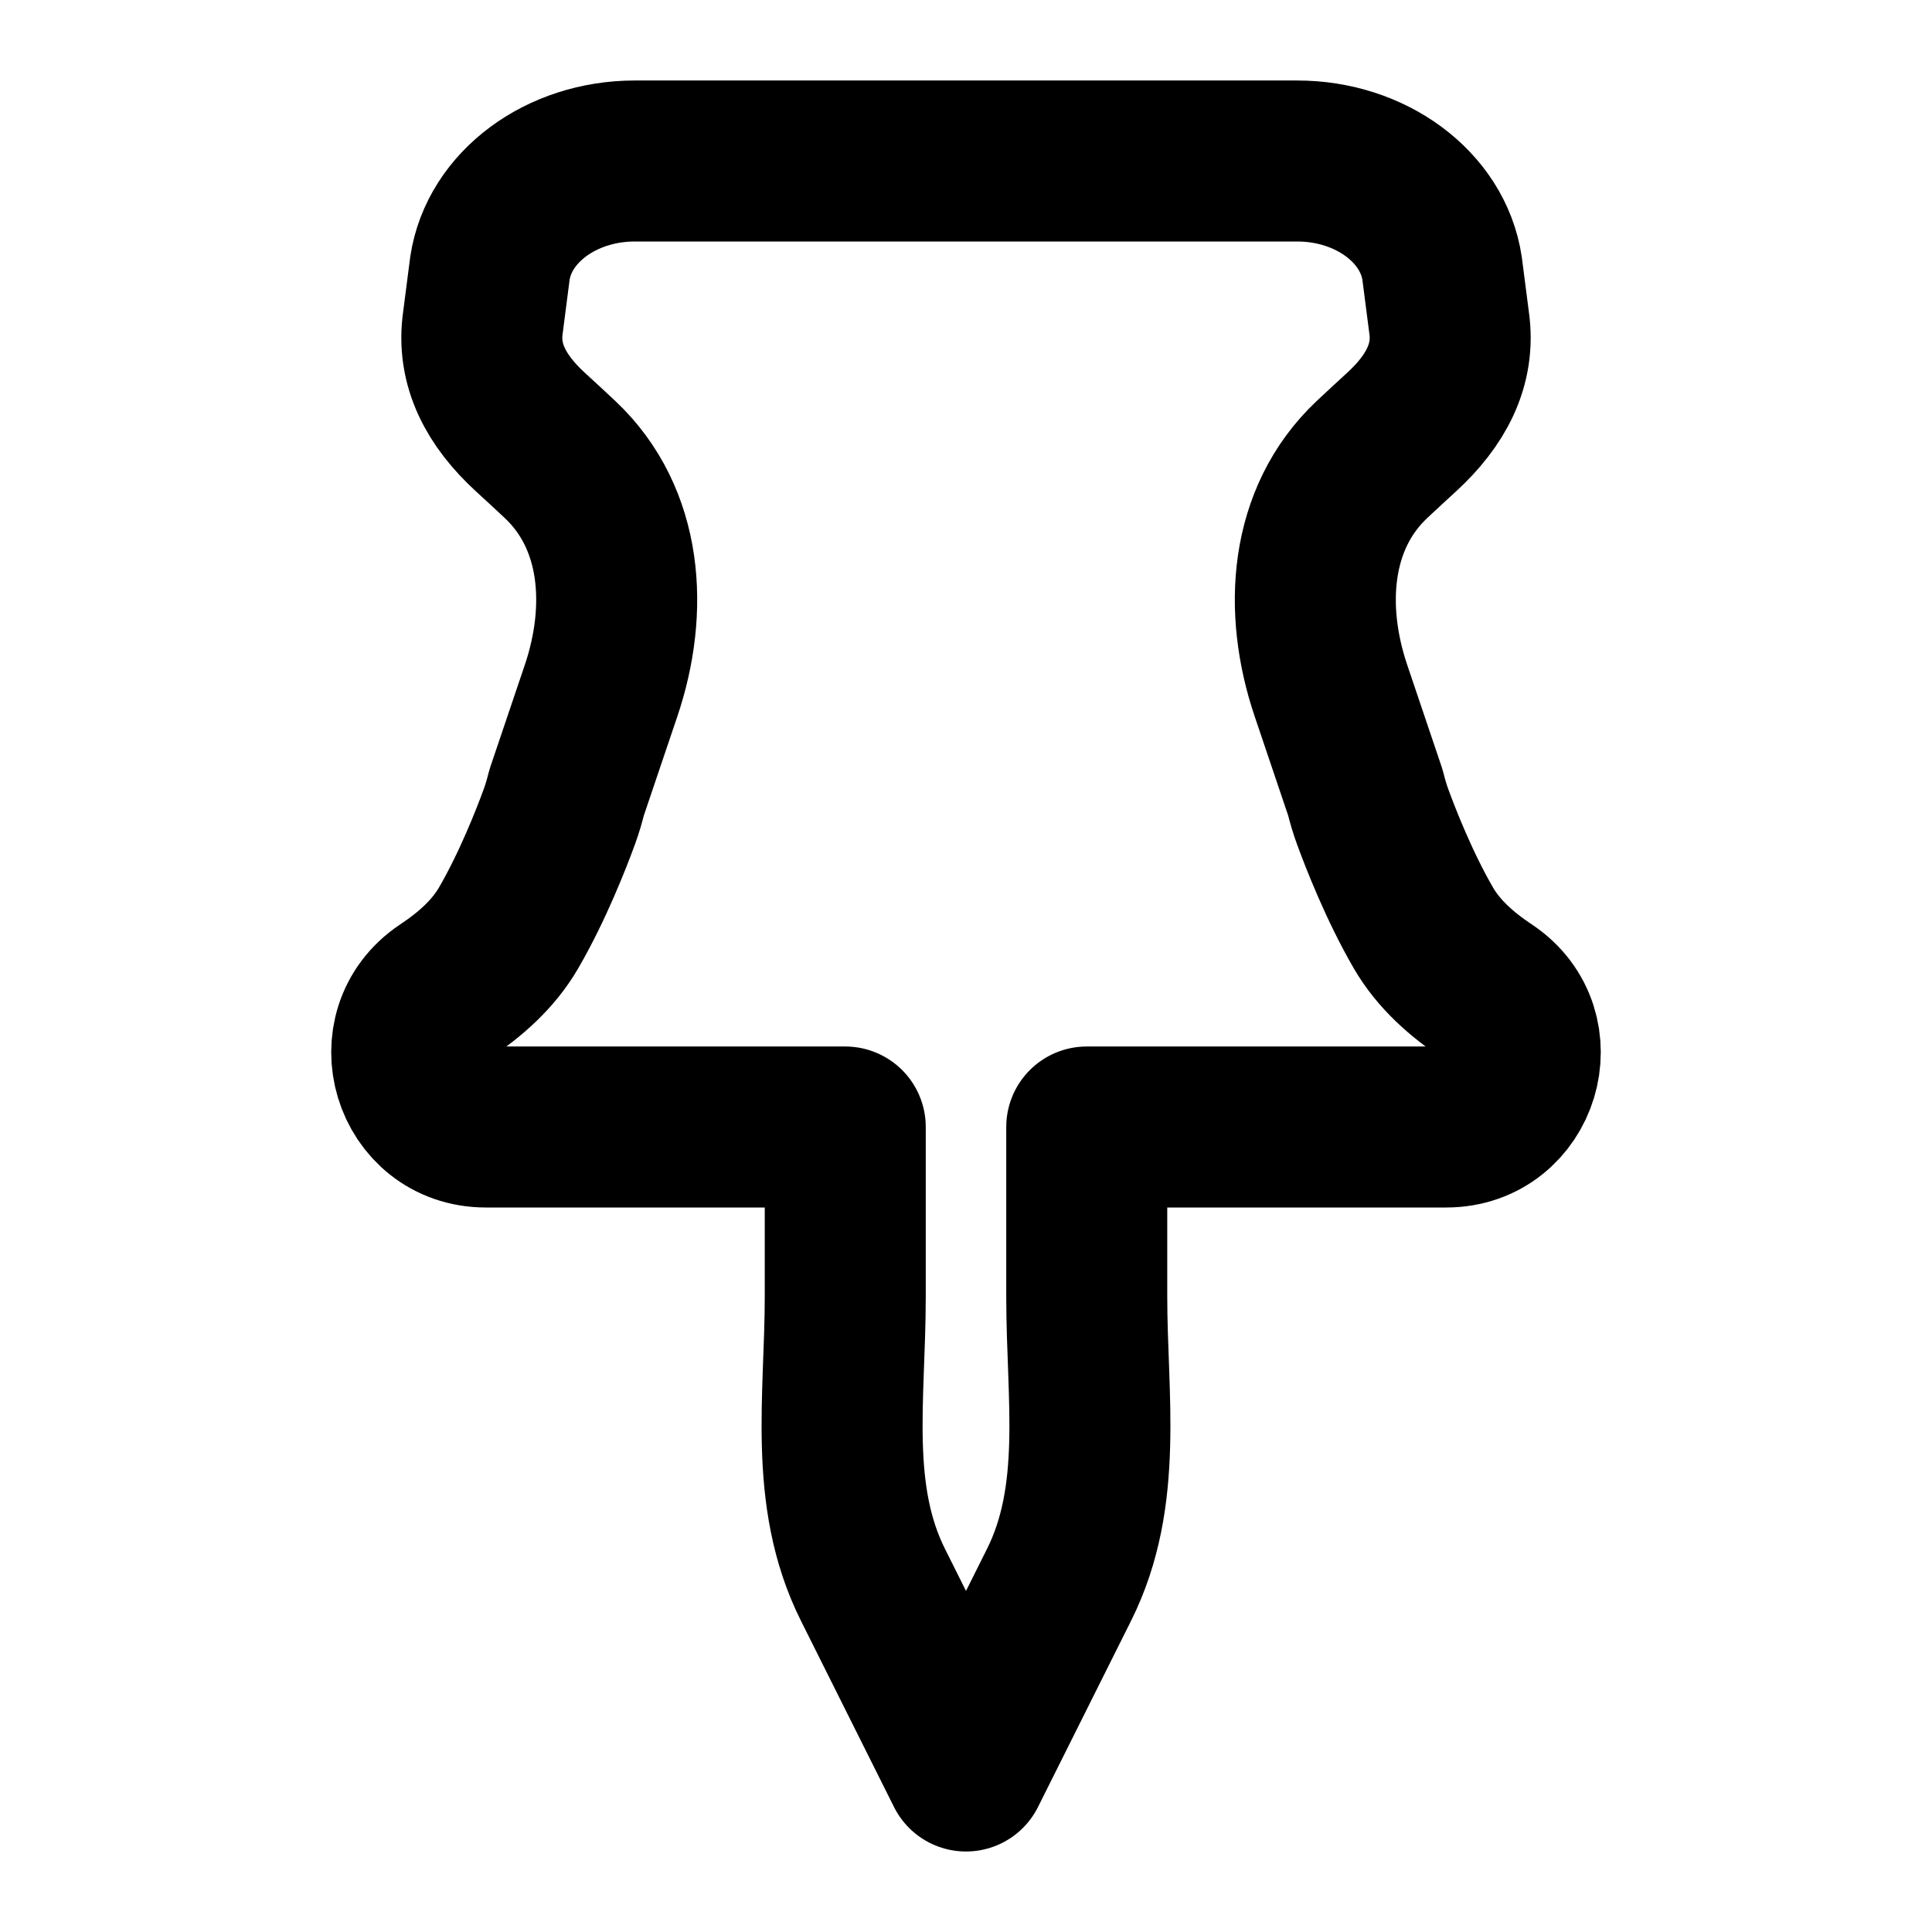
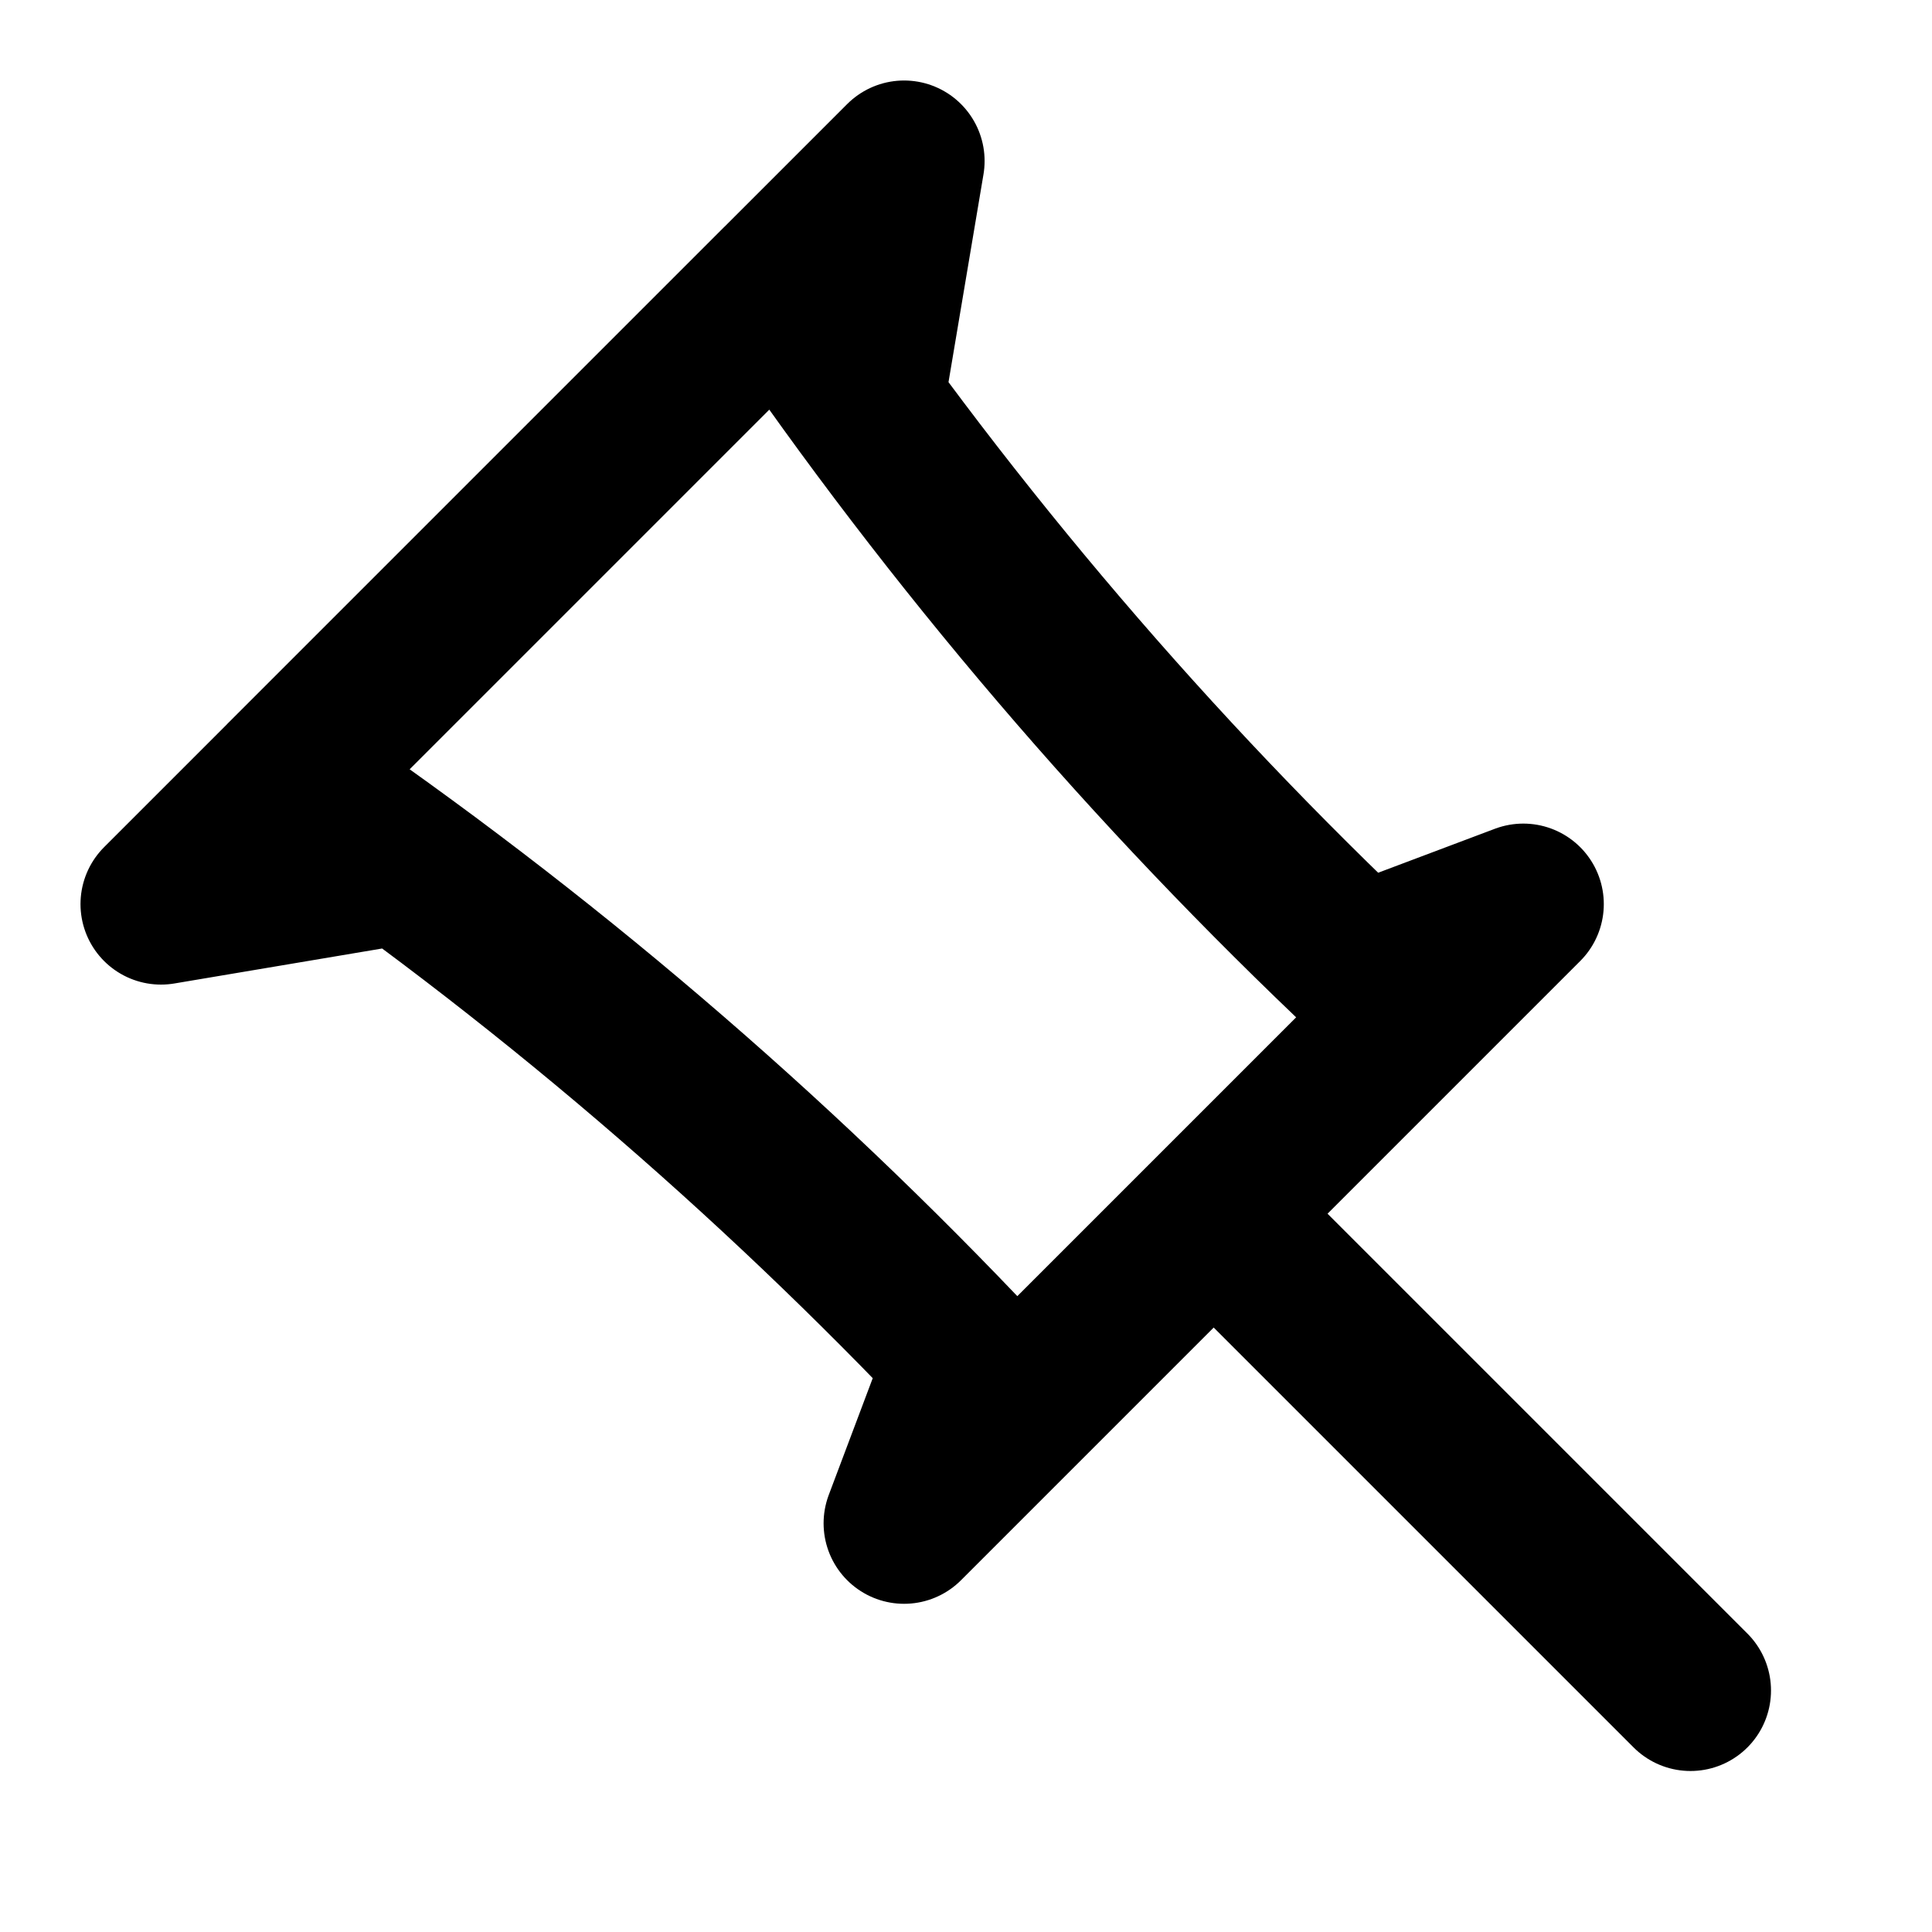
<svg xmlns="http://www.w3.org/2000/svg" width="24" height="24" viewBox="0 0 24 24" fill="none">
-   <path d="M16.115 2H7.885C6.971 2 6.2 2.572 6.086 3.333L6 4C5.92 4.539 6.174 4.985 6.584 5.363C6.709 5.478 6.835 5.593 6.959 5.71C7.735 6.442 7.808 7.568 7.467 8.579L7.038 9.848C7.013 9.949 6.984 10.049 6.948 10.147C6.849 10.417 6.618 11.01 6.318 11.527C6.128 11.854 5.84 12.107 5.525 12.316C4.769 12.821 5.126 14 6.035 14L10.5 14V16.111C10.5 17.353 10.289 18.578 10.845 19.689L12 22L13.155 19.689C13.711 18.578 13.5 17.353 13.5 16.111V14L17.965 14C18.874 14 19.231 12.821 18.475 12.316C18.16 12.107 17.872 11.854 17.682 11.527C17.382 11.01 17.151 10.417 17.052 10.147C17.016 10.049 16.987 9.949 16.962 9.848L16.533 8.578C16.192 7.568 16.266 6.442 17.041 5.71C17.165 5.593 17.291 5.478 17.416 5.363C17.826 4.985 18.08 4.539 18 4L17.914 3.333C17.8 2.572 17.029 2 16.115 2Z" stroke="black" stroke-width="2" stroke-linecap="round" stroke-linejoin="round" />
+   <path d="M5 10.726L2 11.231L11.231 2L10.726 5M12 16.881L11.231 18.923L18.923 11.231L16.881 12M15.077 15.077L21 21M3.538 9.692L9.692 3.538L9.928 3.879C12.072 6.976 14.545 9.832 17.304 12.397L17.538 12.615L12.615 17.538L12.397 17.304C9.832 14.545 6.976 12.072 3.879 9.928L3.538 9.692Z" stroke="black" stroke-width="2" stroke-linecap="round" stroke-linejoin="round" />
</svg>
